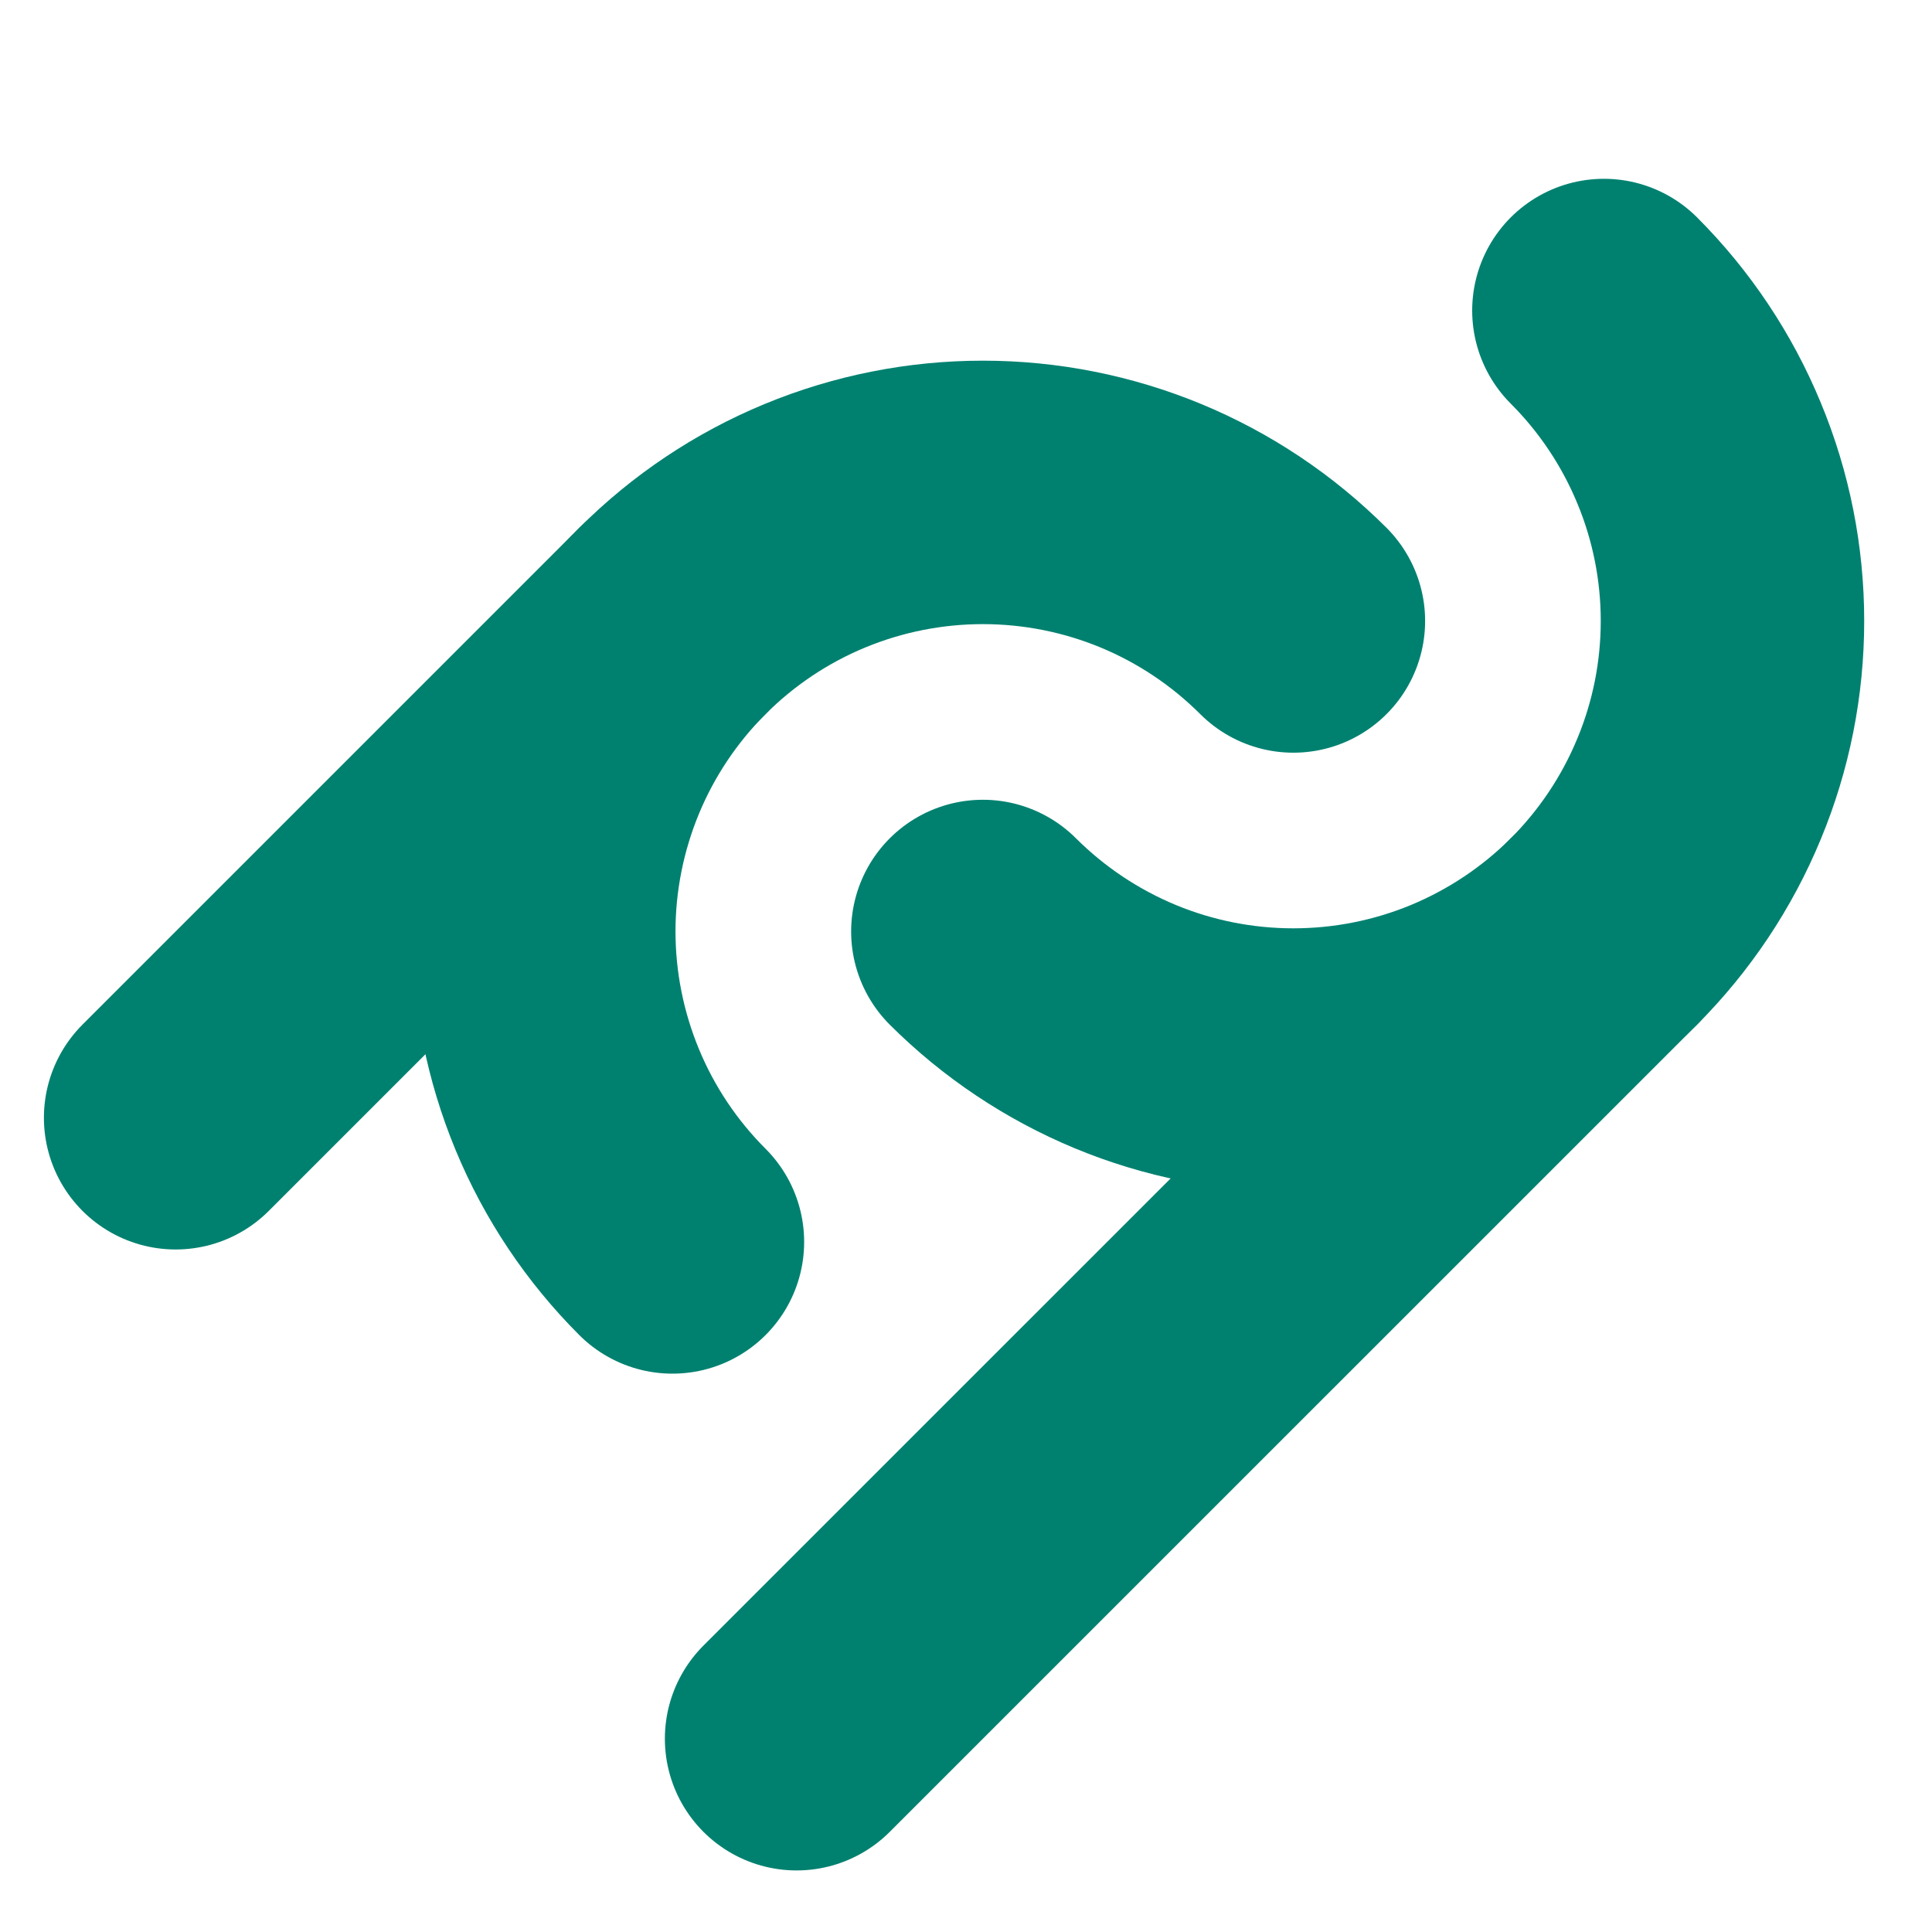
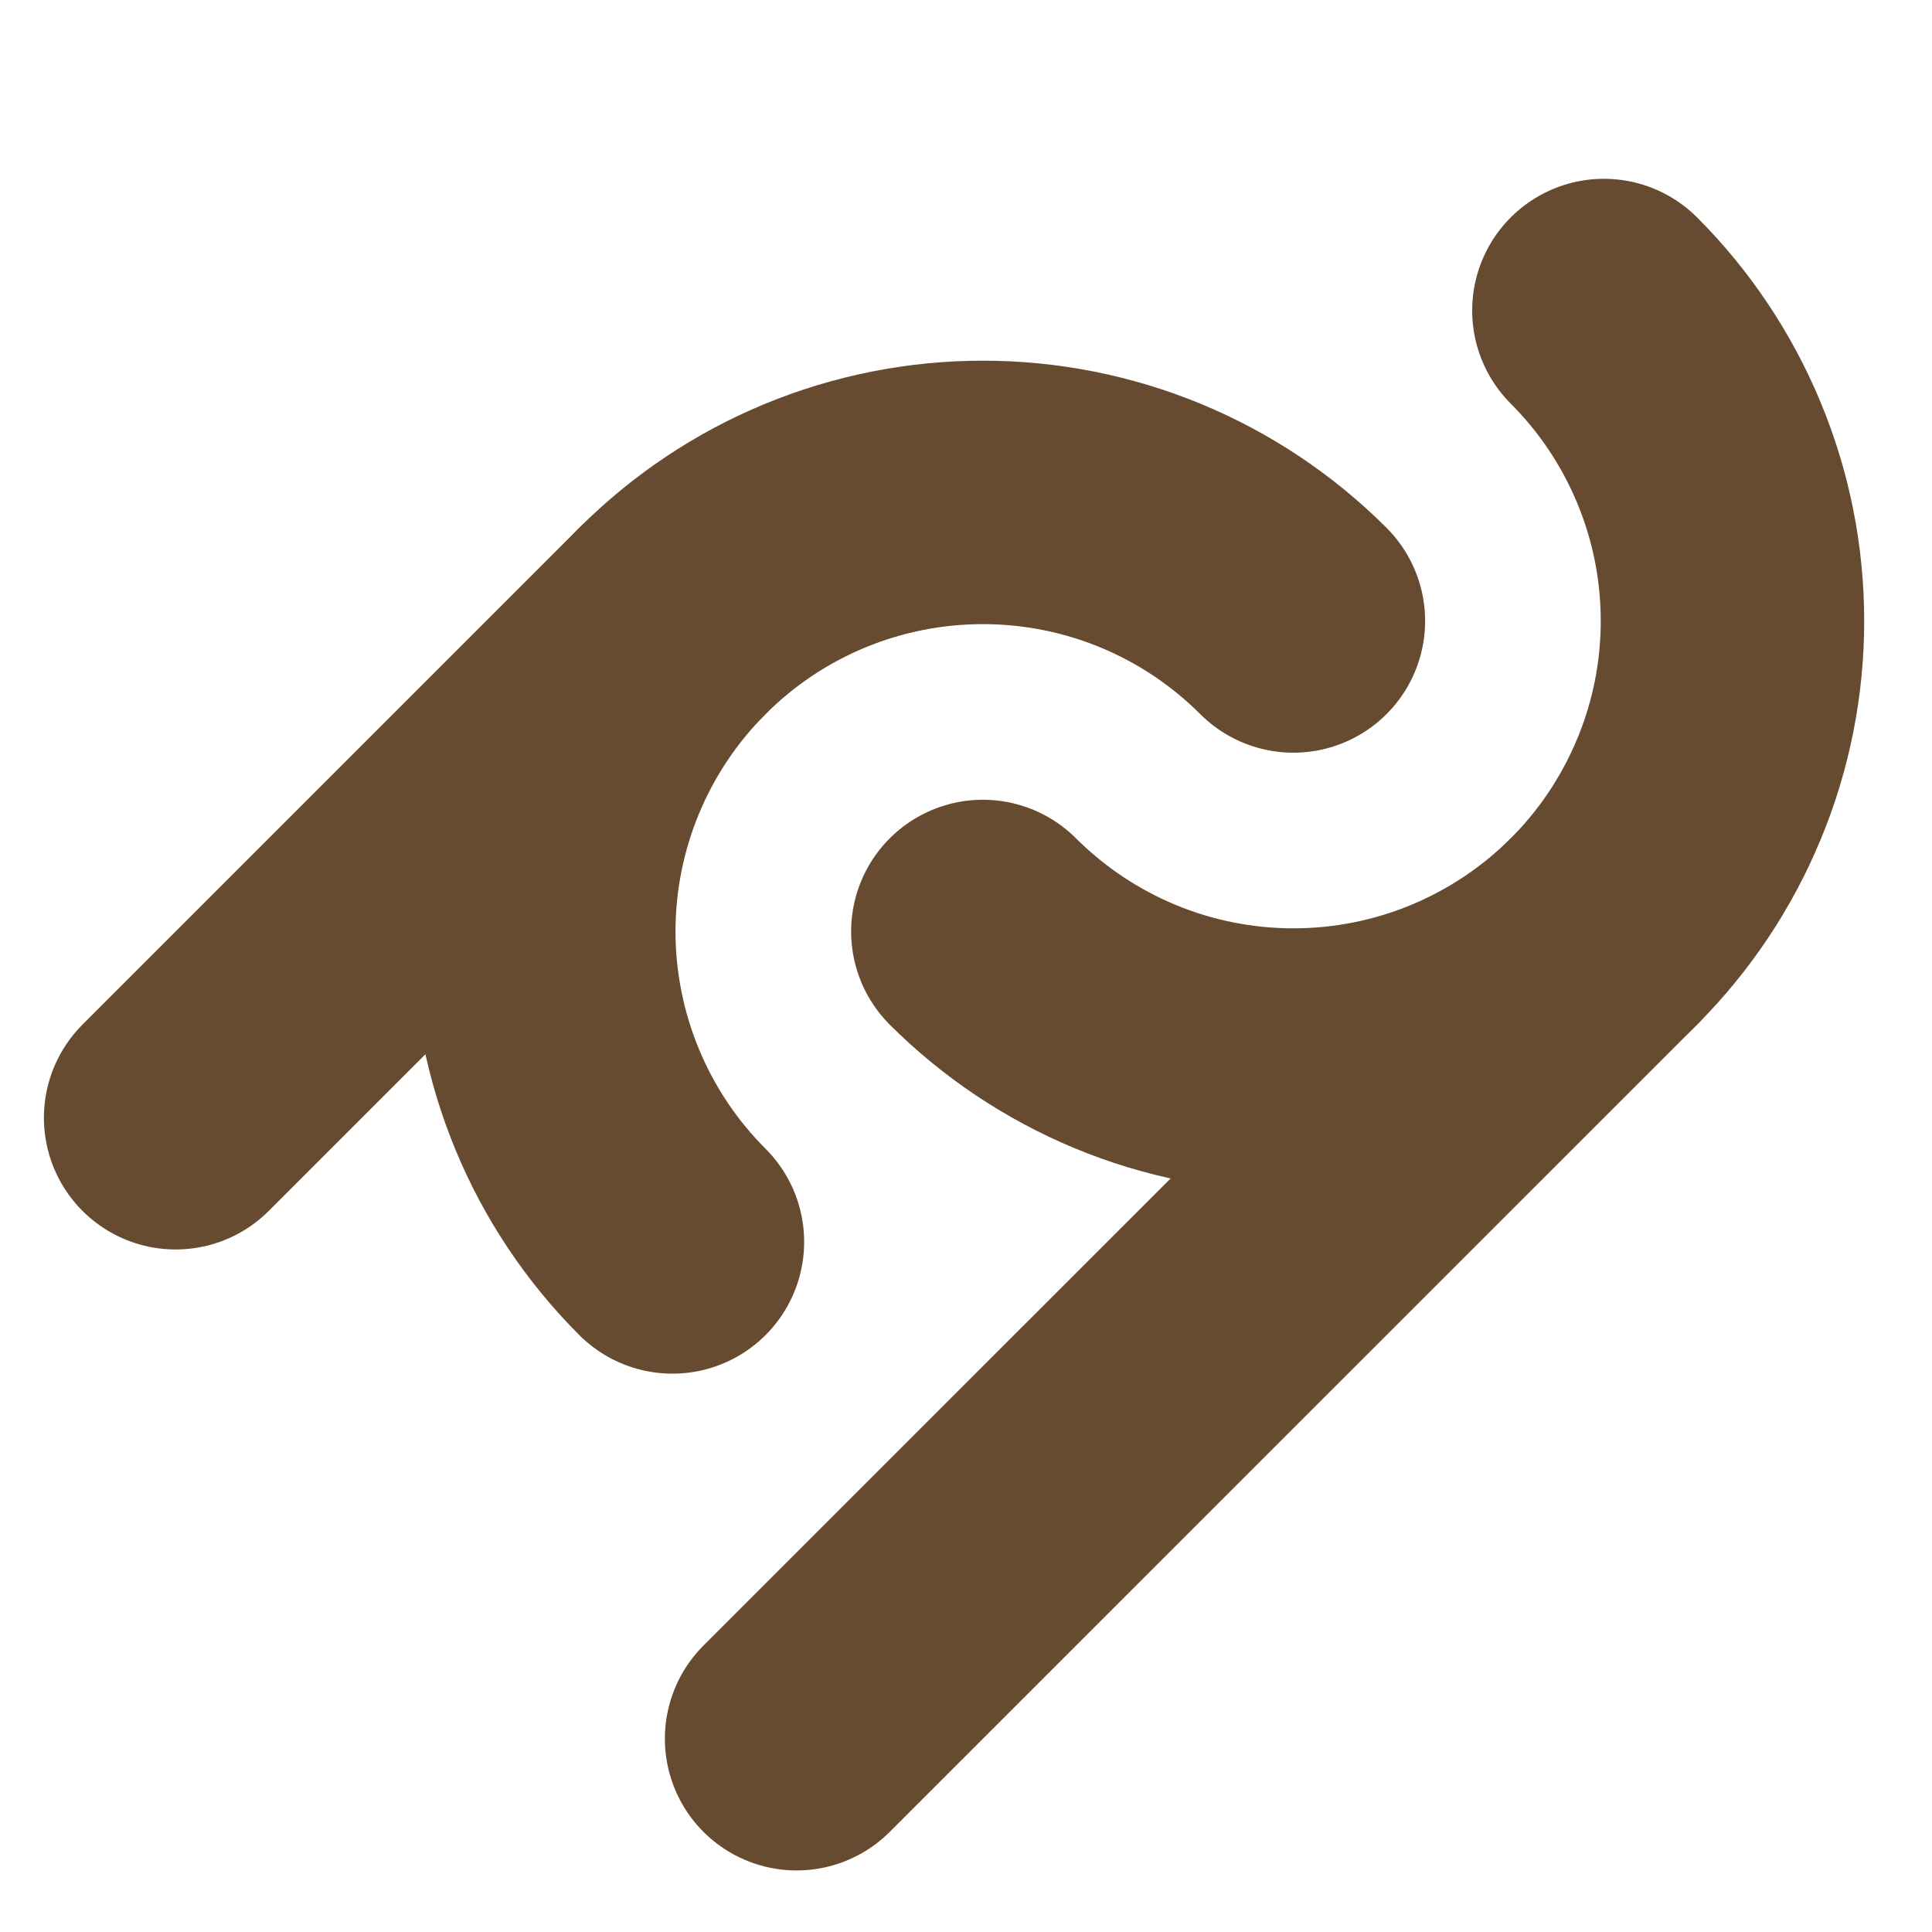
<svg xmlns="http://www.w3.org/2000/svg" width="22" height="22" viewBox="0 0 22 22" fill="none">
-   <path d="M9.071 19.799L18.264 10.607" stroke="#008170" stroke-width="3" stroke-linecap="round" />
-   <path d="M2 12.728L7.657 7.071" stroke="#008170" stroke-width="3" stroke-linecap="round" />
-   <path d="M18.264 3.536C18.728 4 19.096 4.551 19.347 5.158C19.599 5.764 19.728 6.414 19.728 7.071C19.728 7.728 19.599 8.378 19.347 8.984C19.096 9.591 18.728 10.142 18.264 10.607C17.799 11.071 17.248 11.439 16.641 11.691C16.035 11.942 15.384 12.071 14.728 12.071C14.071 12.071 13.421 11.942 12.815 11.691C12.208 11.439 11.657 11.071 11.192 10.607" stroke="#008170" stroke-width="3" stroke-linecap="round" />
-   <path d="M14.728 7.071C14.264 6.607 13.712 6.238 13.106 5.987C12.499 5.736 11.849 5.607 11.192 5.607C10.536 5.607 9.886 5.736 9.279 5.987C8.672 6.238 8.121 6.607 7.657 7.071C7.193 7.535 6.824 8.087 6.573 8.693C6.322 9.3 6.192 9.95 6.192 10.607C6.192 11.263 6.322 11.913 6.573 12.52C6.824 13.127 7.193 13.678 7.657 14.142" stroke="#008170" stroke-width="3" stroke-linecap="round" />
+   <path d="M9.071 19.799L18.264 10.607" stroke="#674b31" stroke-width="3" stroke-linecap="round" />
+   <path d="M2 12.728L7.657 7.071" stroke="#674b31" stroke-width="3" stroke-linecap="round" />
+   <path d="M18.264 3.536C18.728 4 19.096 4.551 19.347 5.158C19.599 5.764 19.728 6.414 19.728 7.071C19.728 7.728 19.599 8.378 19.347 8.984C19.096 9.591 18.728 10.142 18.264 10.607C17.799 11.071 17.248 11.439 16.641 11.691C16.035 11.942 15.384 12.071 14.728 12.071C14.071 12.071 13.421 11.942 12.815 11.691C12.208 11.439 11.657 11.071 11.192 10.607" stroke="#674b31" stroke-width="3" stroke-linecap="round" />
+   <path d="M14.728 7.071C14.264 6.607 13.712 6.238 13.106 5.987C12.499 5.736 11.849 5.607 11.192 5.607C10.536 5.607 9.886 5.736 9.279 5.987C8.672 6.238 8.121 6.607 7.657 7.071C7.193 7.535 6.824 8.087 6.573 8.693C6.322 9.3 6.192 9.95 6.192 10.607C6.192 11.263 6.322 11.913 6.573 12.52C6.824 13.127 7.193 13.678 7.657 14.142" stroke="#674b31" stroke-width="3" stroke-linecap="round" />
</svg>
